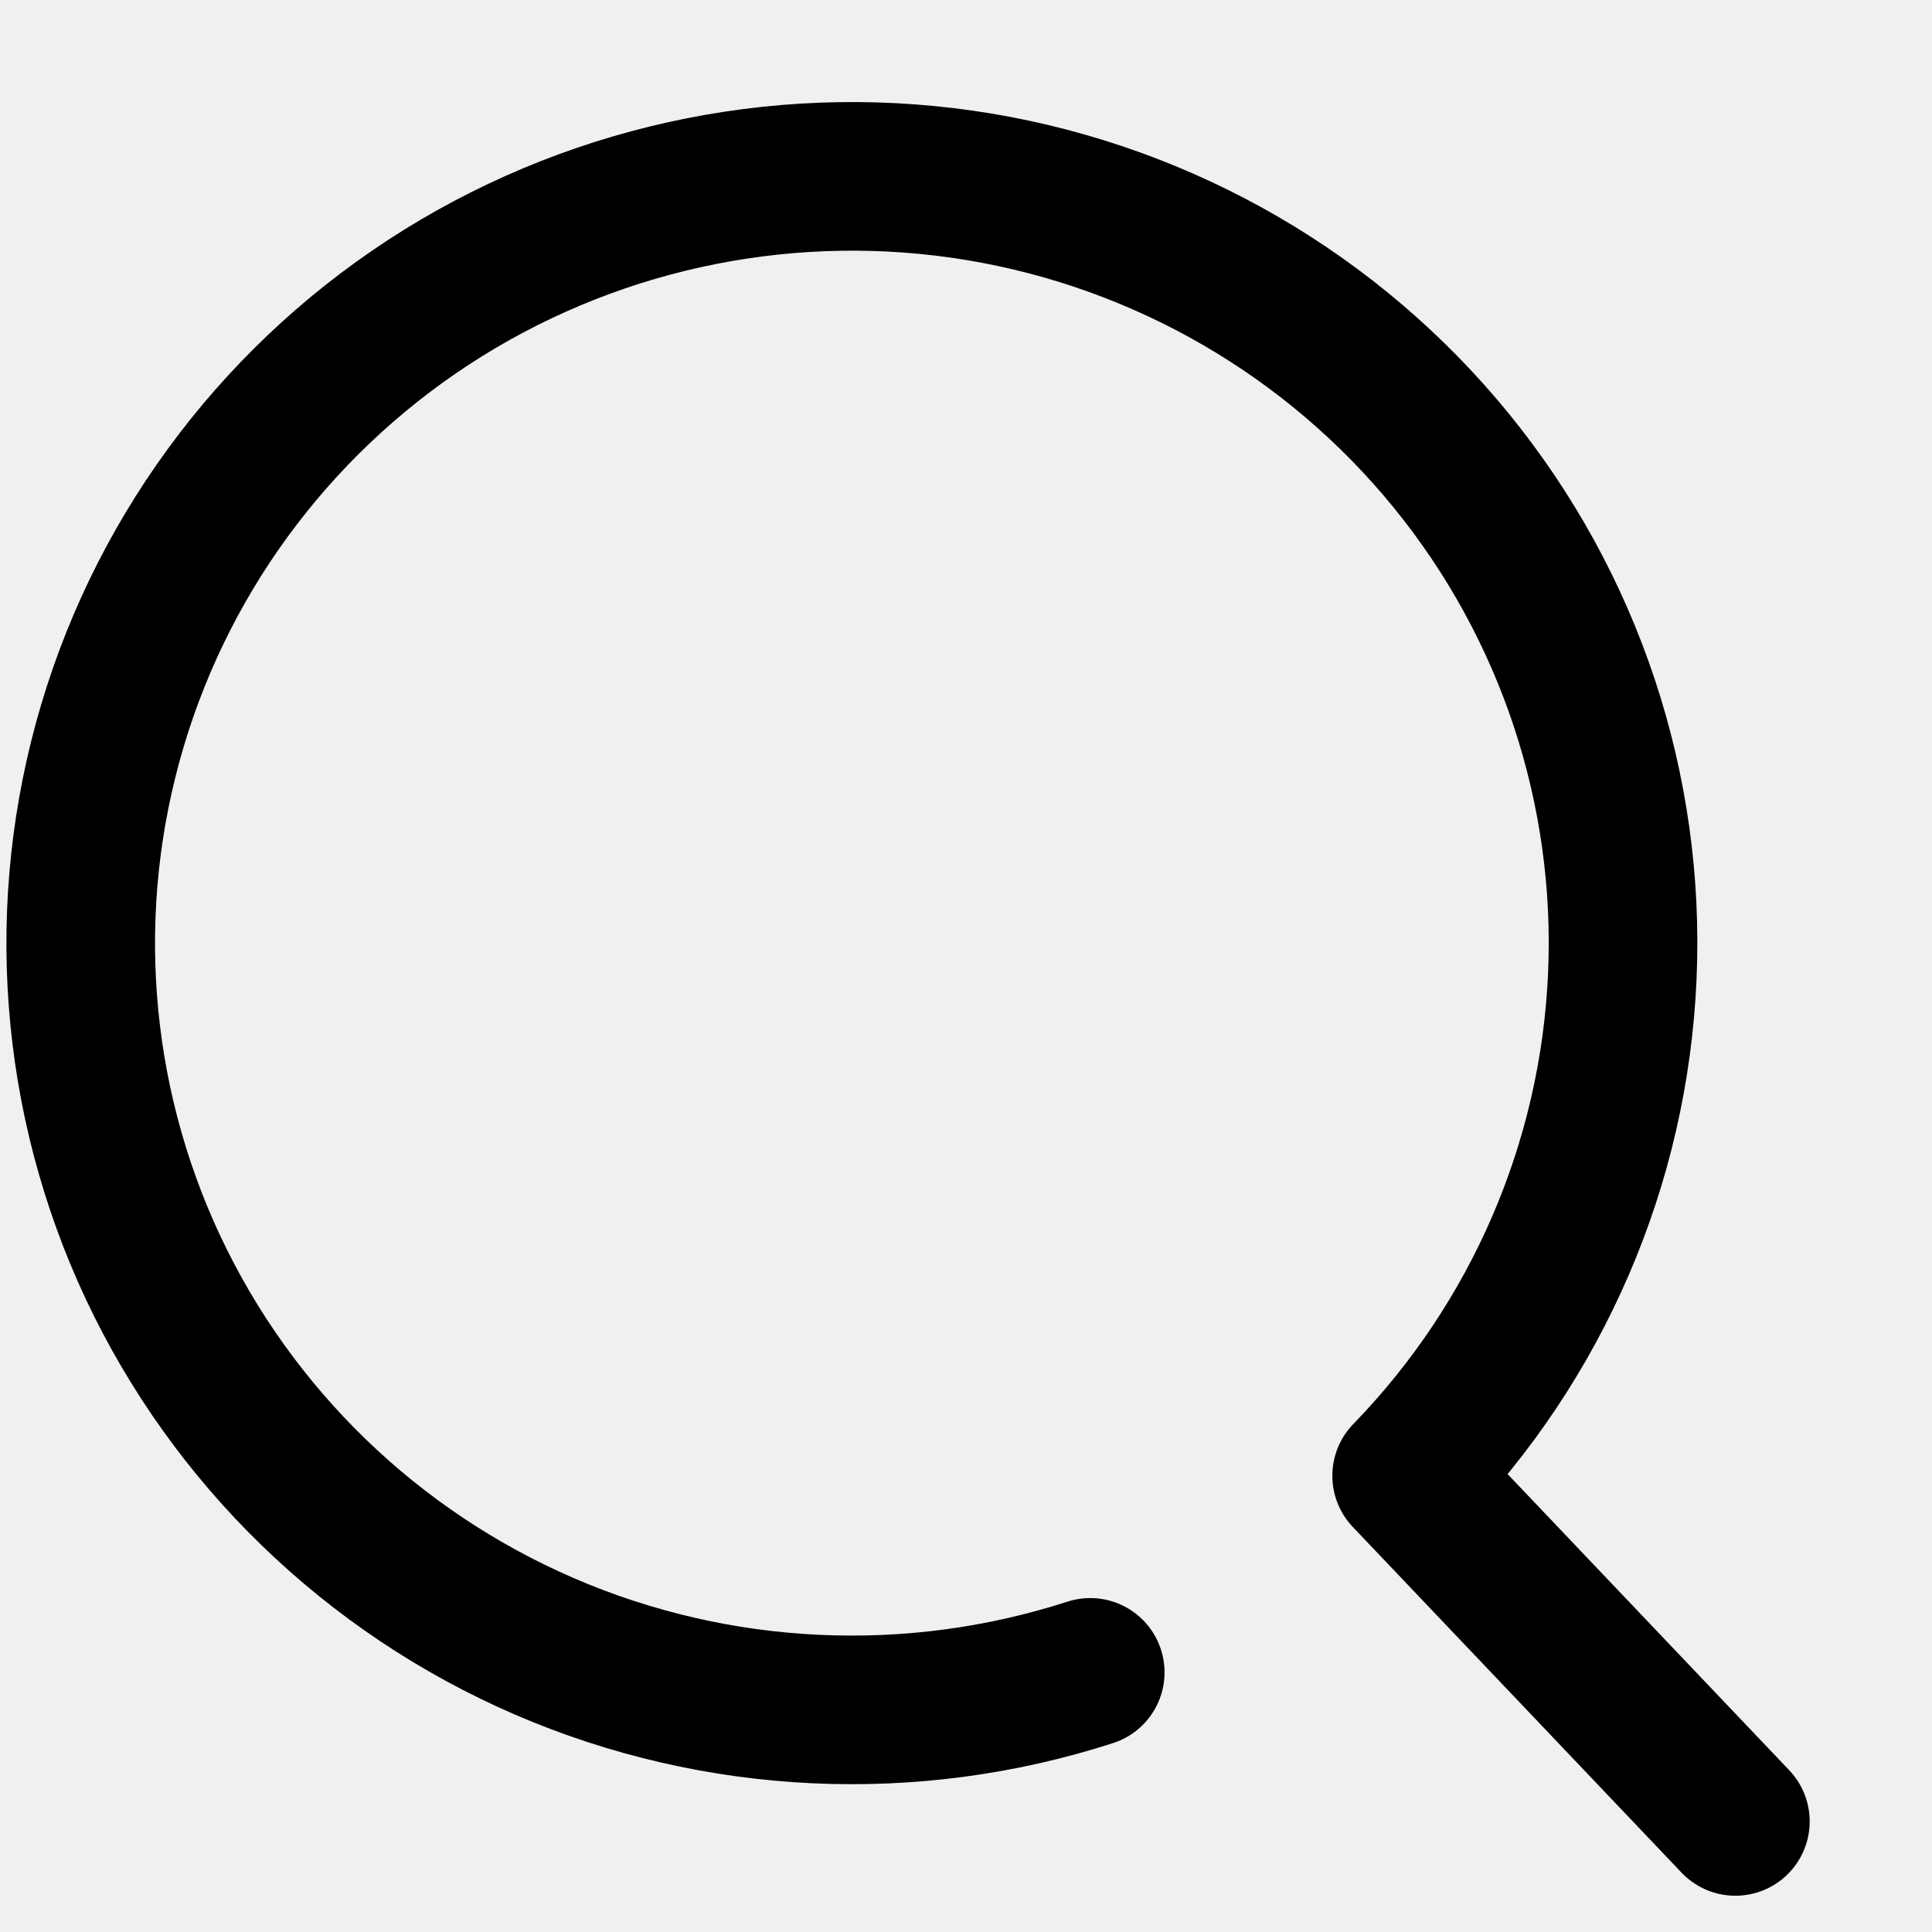
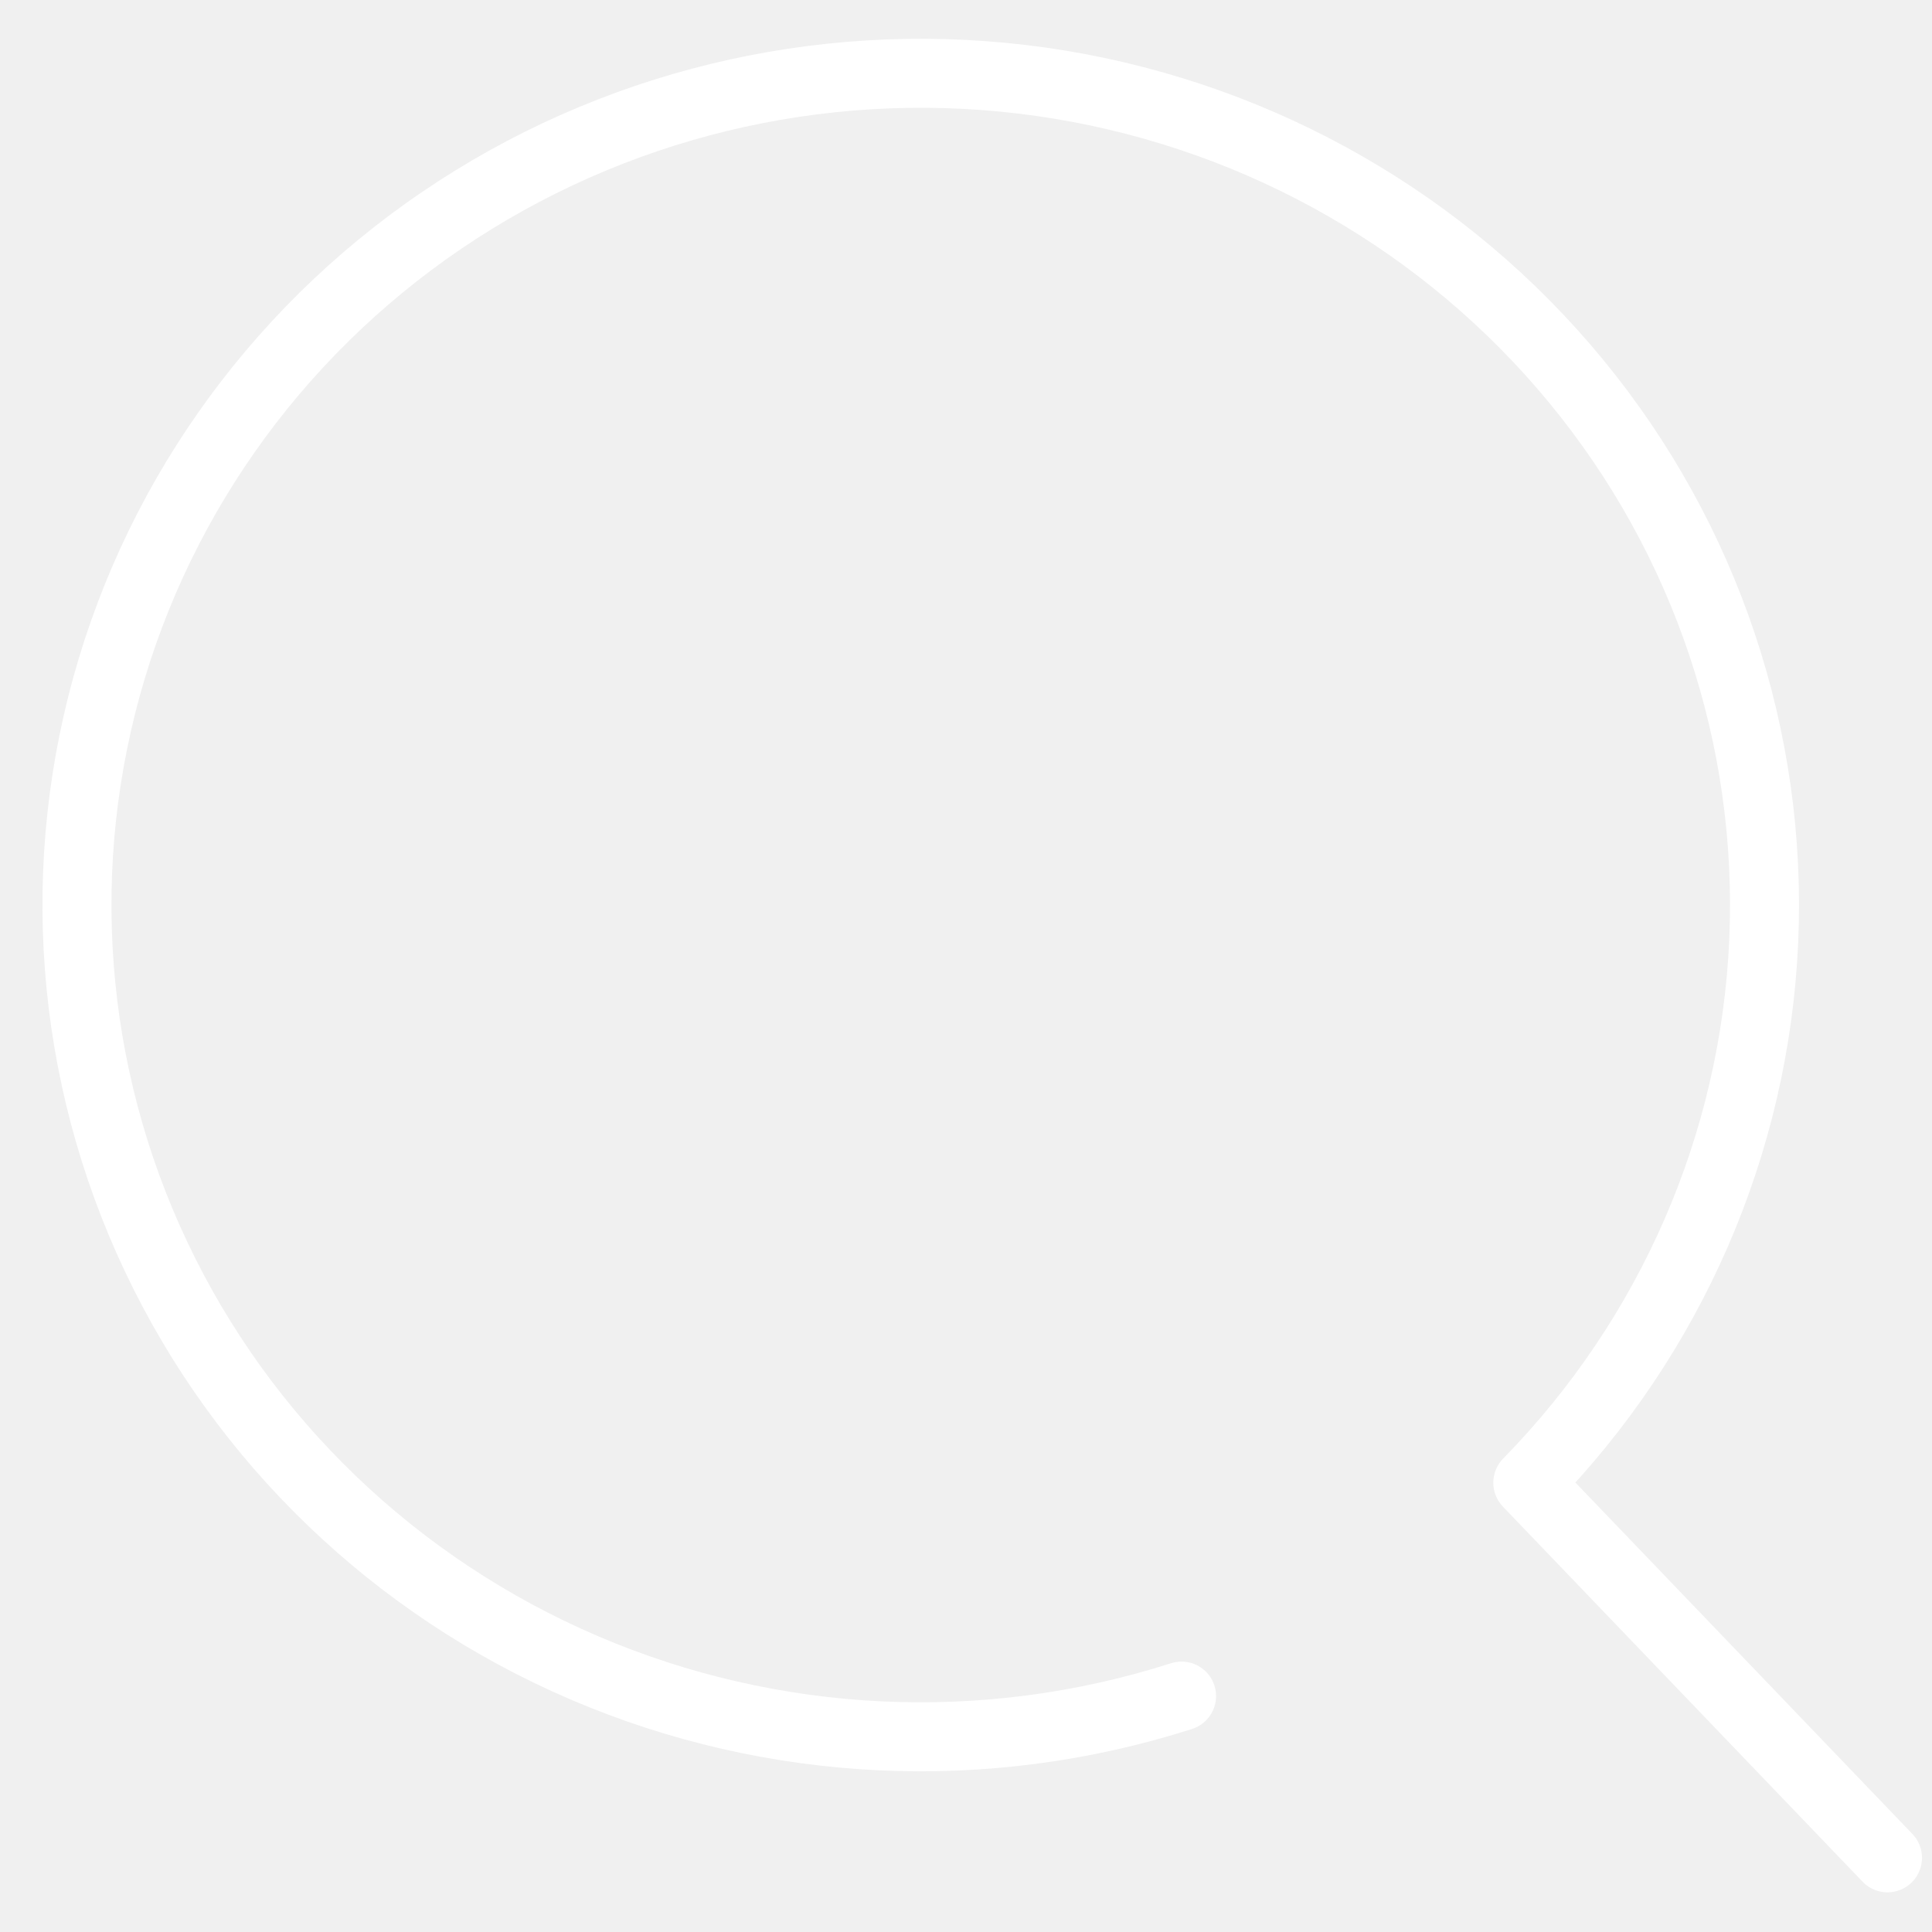
- <svg xmlns="http://www.w3.org/2000/svg" width="13" height="13" viewBox="0 0 13 13" fill="none">
-   <path d="M11.677 12.256L9.465 9.93C10.345 9.024 10.861 7.829 10.916 6.571C10.972 5.312 10.562 4.077 9.765 3.099C8.967 2.12 7.837 1.465 6.588 1.257C5.339 1.05 4.056 1.304 2.982 1.971C1.908 2.639 1.116 3.674 0.757 4.881C0.397 6.089 0.494 7.386 1.029 8.527C1.565 9.668 2.502 10.576 3.663 11.078C4.825 11.58 6.132 11.642 7.336 11.253" stroke="black" stroke-linecap="round" stroke-linejoin="round" />
+ <svg xmlns="http://www.w3.org/2000/svg" width="28" height="28" viewBox="0 0 28 28" fill="none">
+   <path d="M27.355 26.925L22.142 21.489C24.215 19.372 25.431 16.581 25.561 13.641C25.691 10.701 24.726 7.816 22.847 5.53C20.968 3.243 18.305 1.713 15.361 1.227C12.417 0.742 9.394 1.335 6.863 2.895C4.331 4.454 2.466 6.873 1.618 9.694C0.771 12.516 1 15.545 2.262 18.212C3.523 20.879 5.731 22.999 8.469 24.172C11.207 25.345 14.285 25.49 17.124 24.581" stroke="white" stroke-linecap="round" stroke-linejoin="round" />
</svg>
